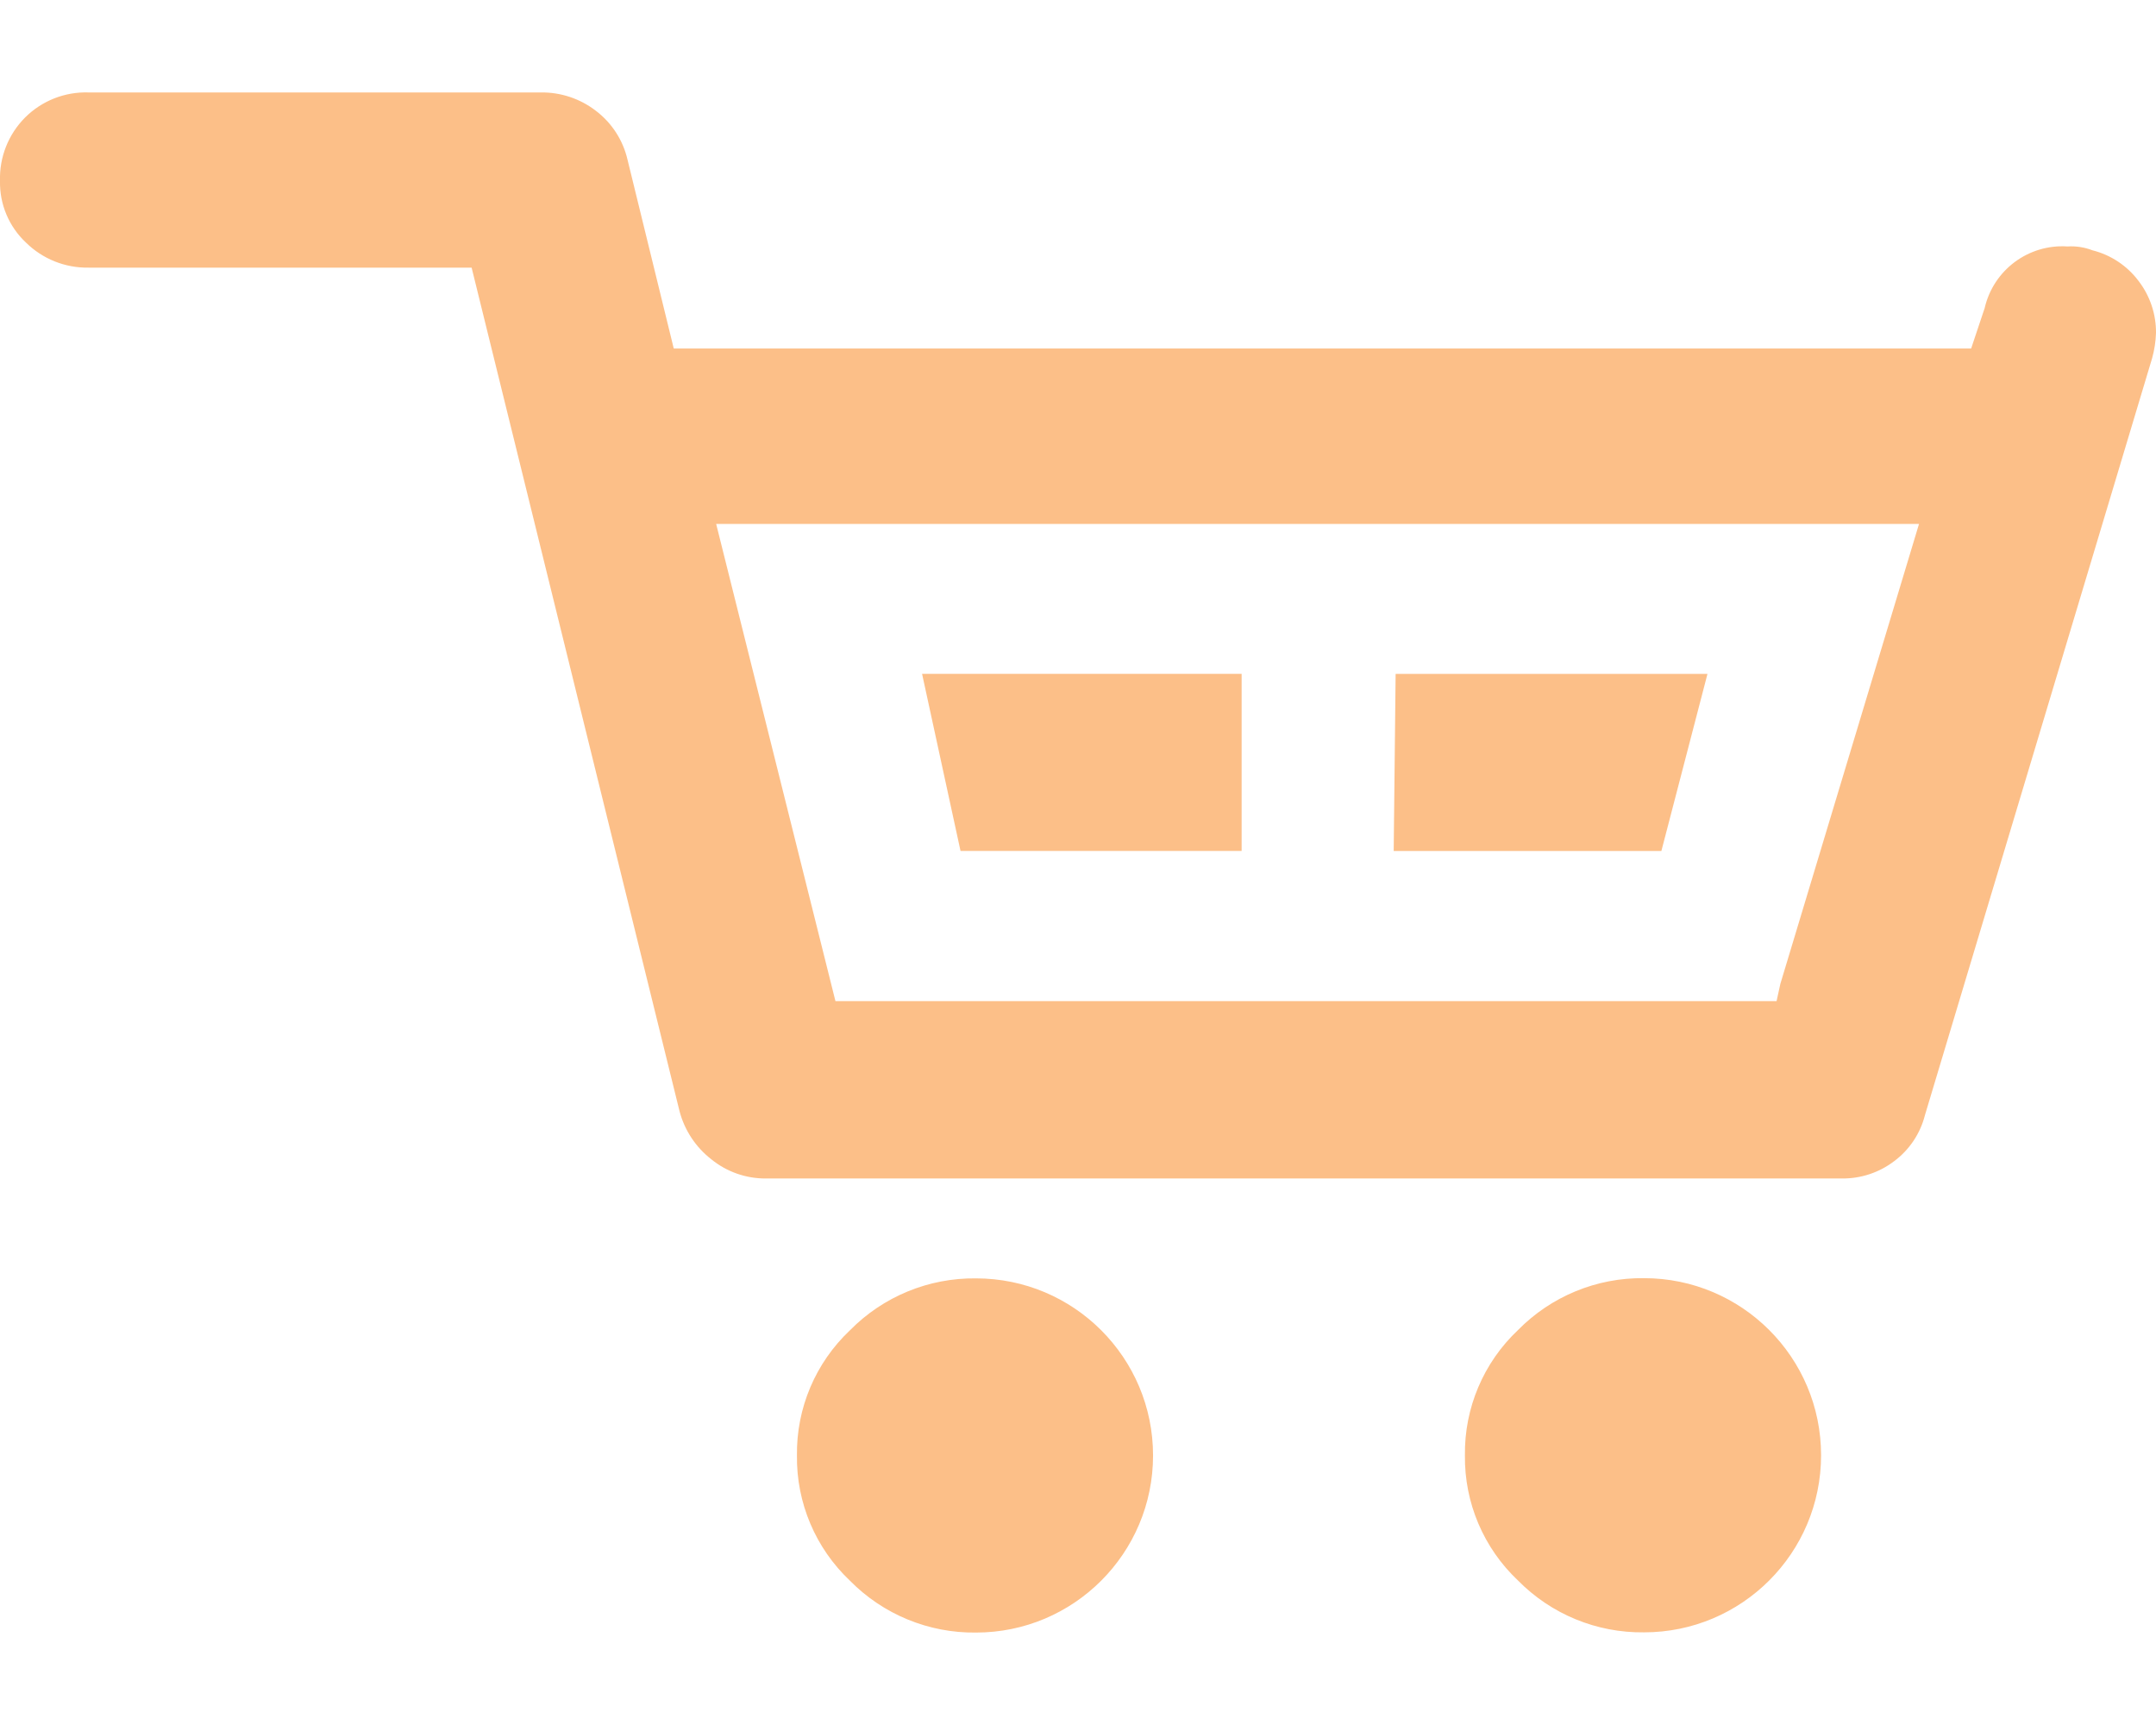
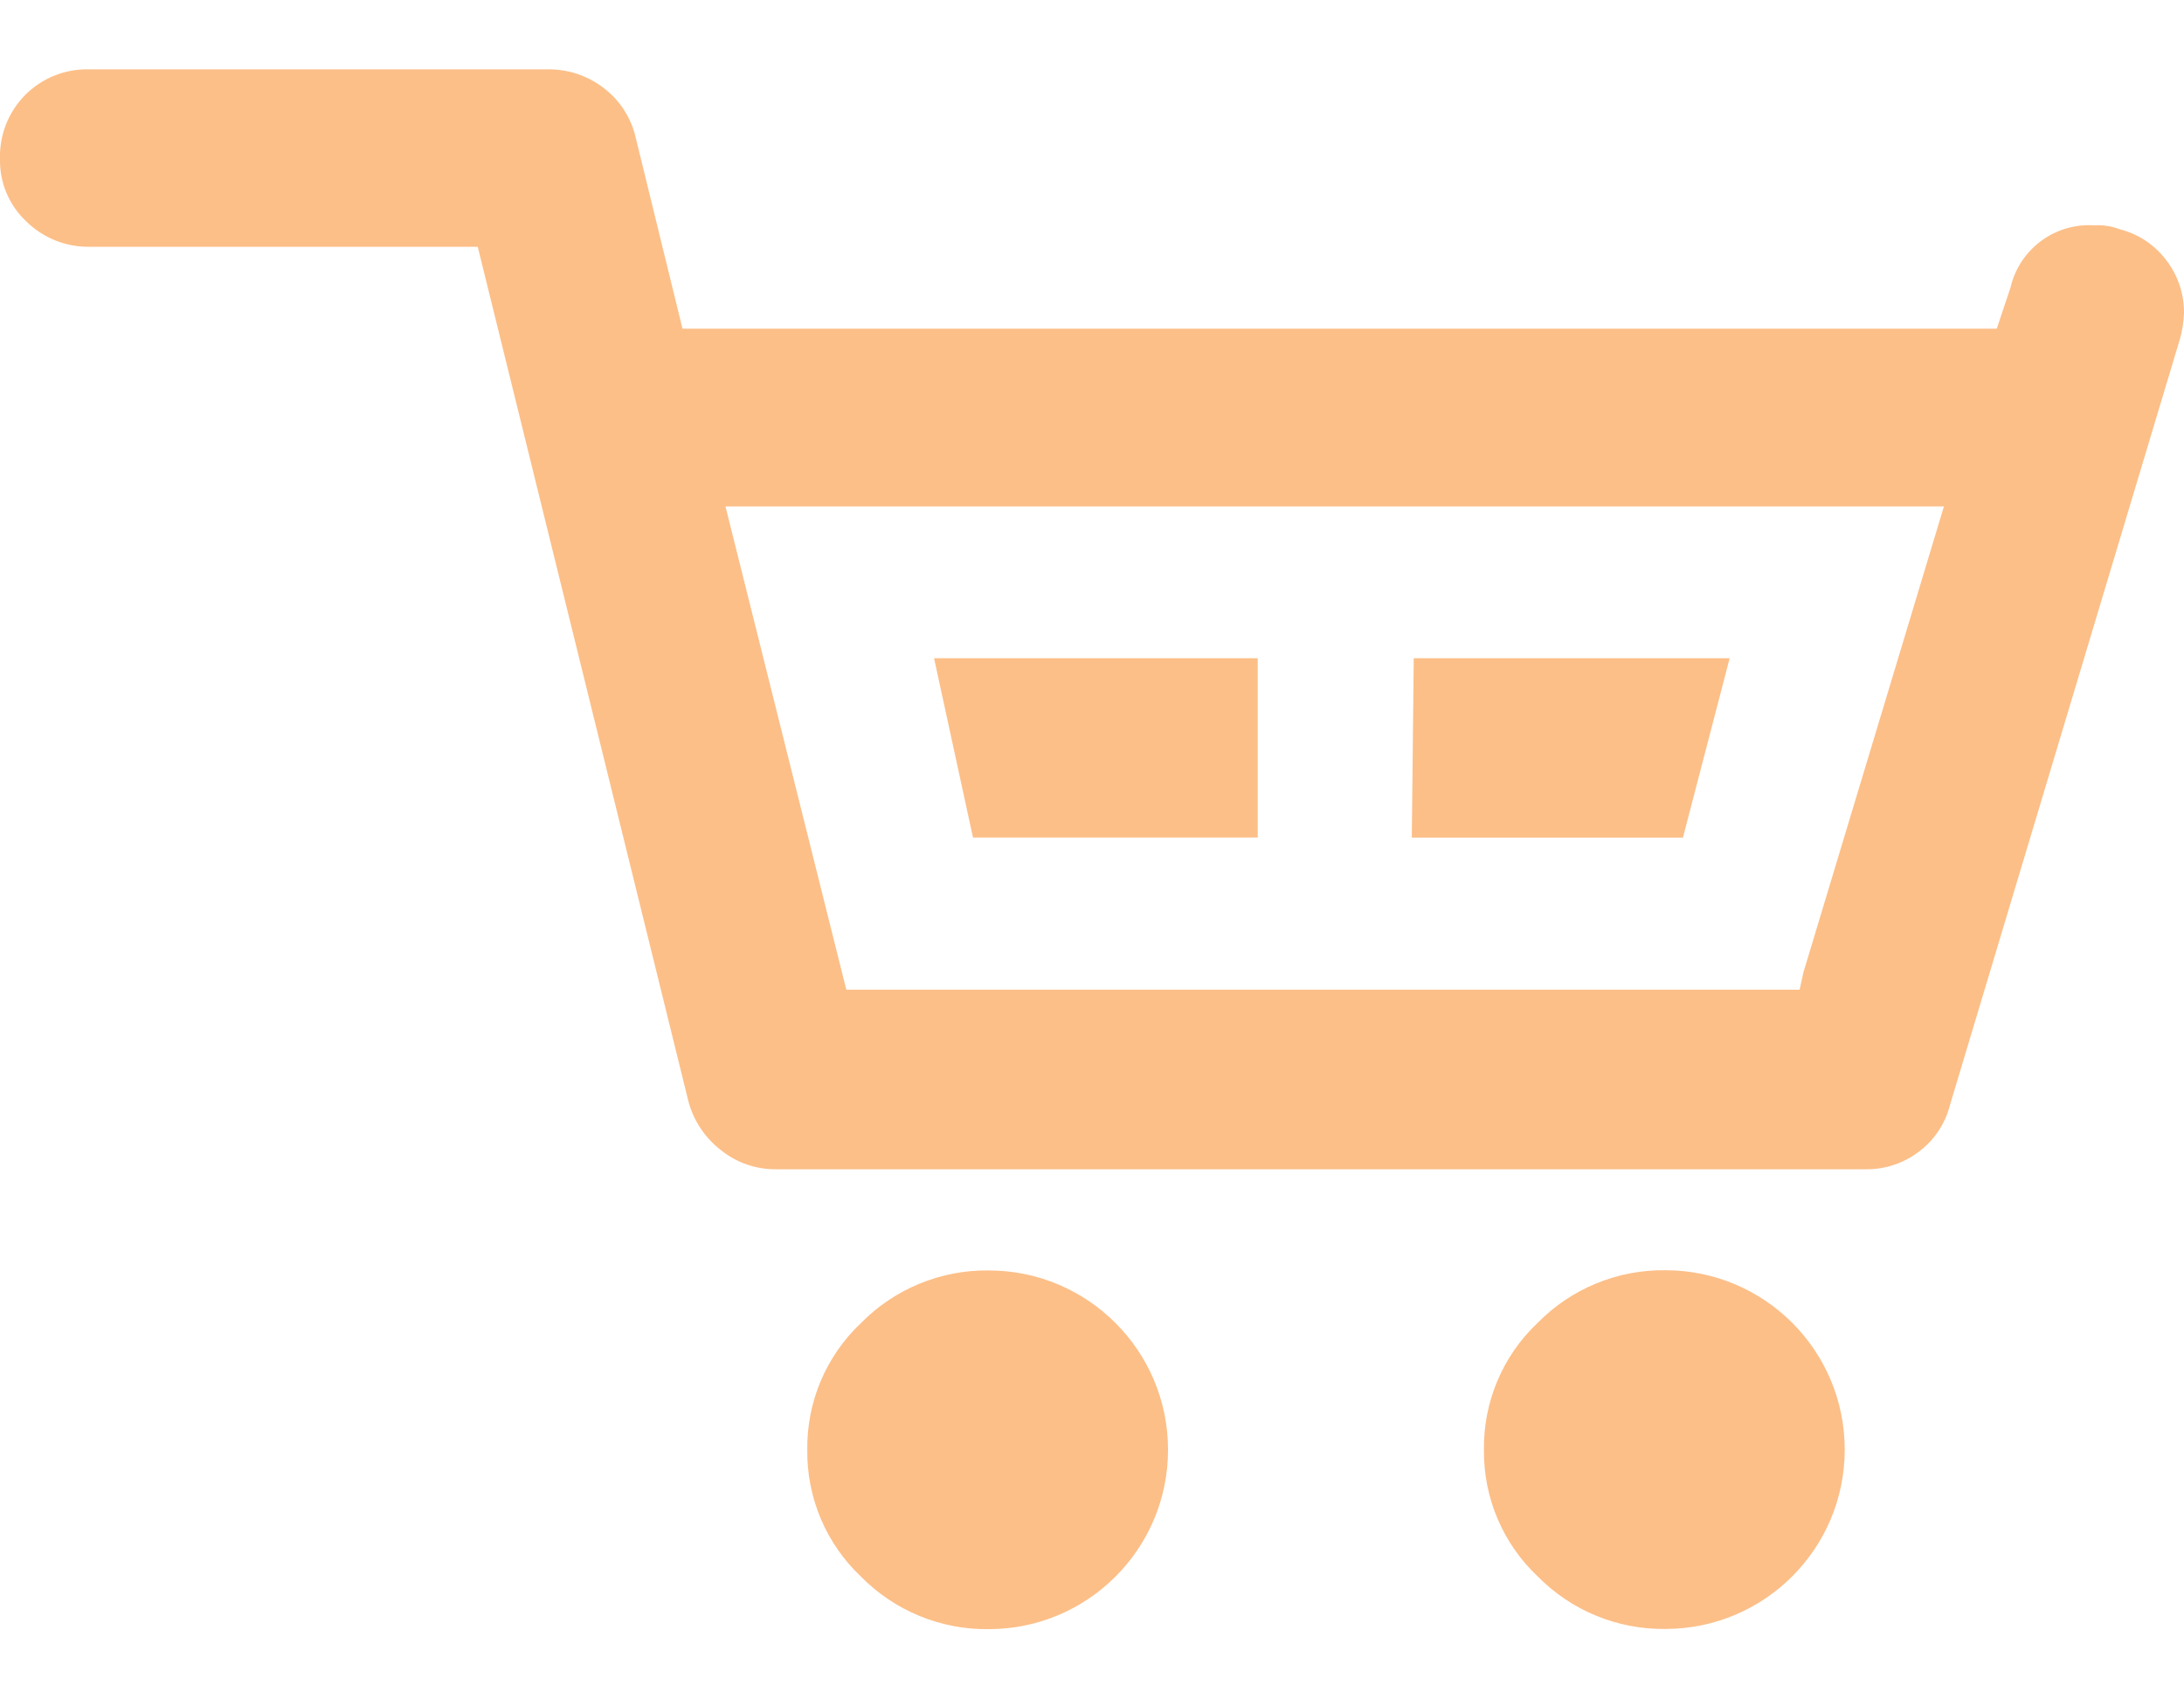
- <svg xmlns="http://www.w3.org/2000/svg" width="50" height="40" viewBox="0 0 40.32 28.799">
+ <svg xmlns="http://www.w3.org/2000/svg" width="45" height="35" viewBox="0 0 40.32 28.799">
  <path id="Icon_zocial-cart" data-name="Icon zocial-cart" d="M-2.07,6.336A1.612,1.612,0,0,1-1.6,5.148,1.607,1.607,0,0,1-.414,4.68h8.46a1.65,1.65,0,0,1,1.026.342,1.6,1.6,0,0,1,.594.918l.864,3.528H34.793l.253-.756A1.489,1.489,0,0,1,36.594,7.56a1.108,1.108,0,0,1,.468.072,1.55,1.55,0,0,1,.864.576,1.573,1.573,0,0,1,.324.972,2.012,2.012,0,0,1-.072.468L33.93,23.8a1.548,1.548,0,0,1-.576.864,1.582,1.582,0,0,1-.972.324H12.258a1.6,1.6,0,0,1-1.026-.359,1.681,1.681,0,0,1-.594-.9L6.75,7.956H-.414a1.628,1.628,0,0,1-1.17-.468A1.536,1.536,0,0,1-2.07,6.336Zm13.392,6.408,2.232,8.928h17.6l.071-.323,2.593-8.6h-22.5Zm1.512,17.424a3.159,3.159,0,0,1,.99-2.34,3.251,3.251,0,0,1,2.358-.972,3.311,3.311,0,0,1,0,6.623,3.25,3.25,0,0,1-2.358-.971A3.163,3.163,0,0,1,12.834,30.168Zm2.34-14.616H21.15v3.311H15.893Zm8.82,3.312.036-3.311h5.832L29,18.864Zm1.332,11.3a3.16,3.16,0,0,1,.991-2.34,3.248,3.248,0,0,1,2.358-.972,3.311,3.311,0,0,1,0,6.623,3.248,3.248,0,0,1-2.358-.971A3.16,3.16,0,0,1,25.326,30.168Z" transform="translate(2.07 -4.68)" fill="#fcbf88" />
</svg>
